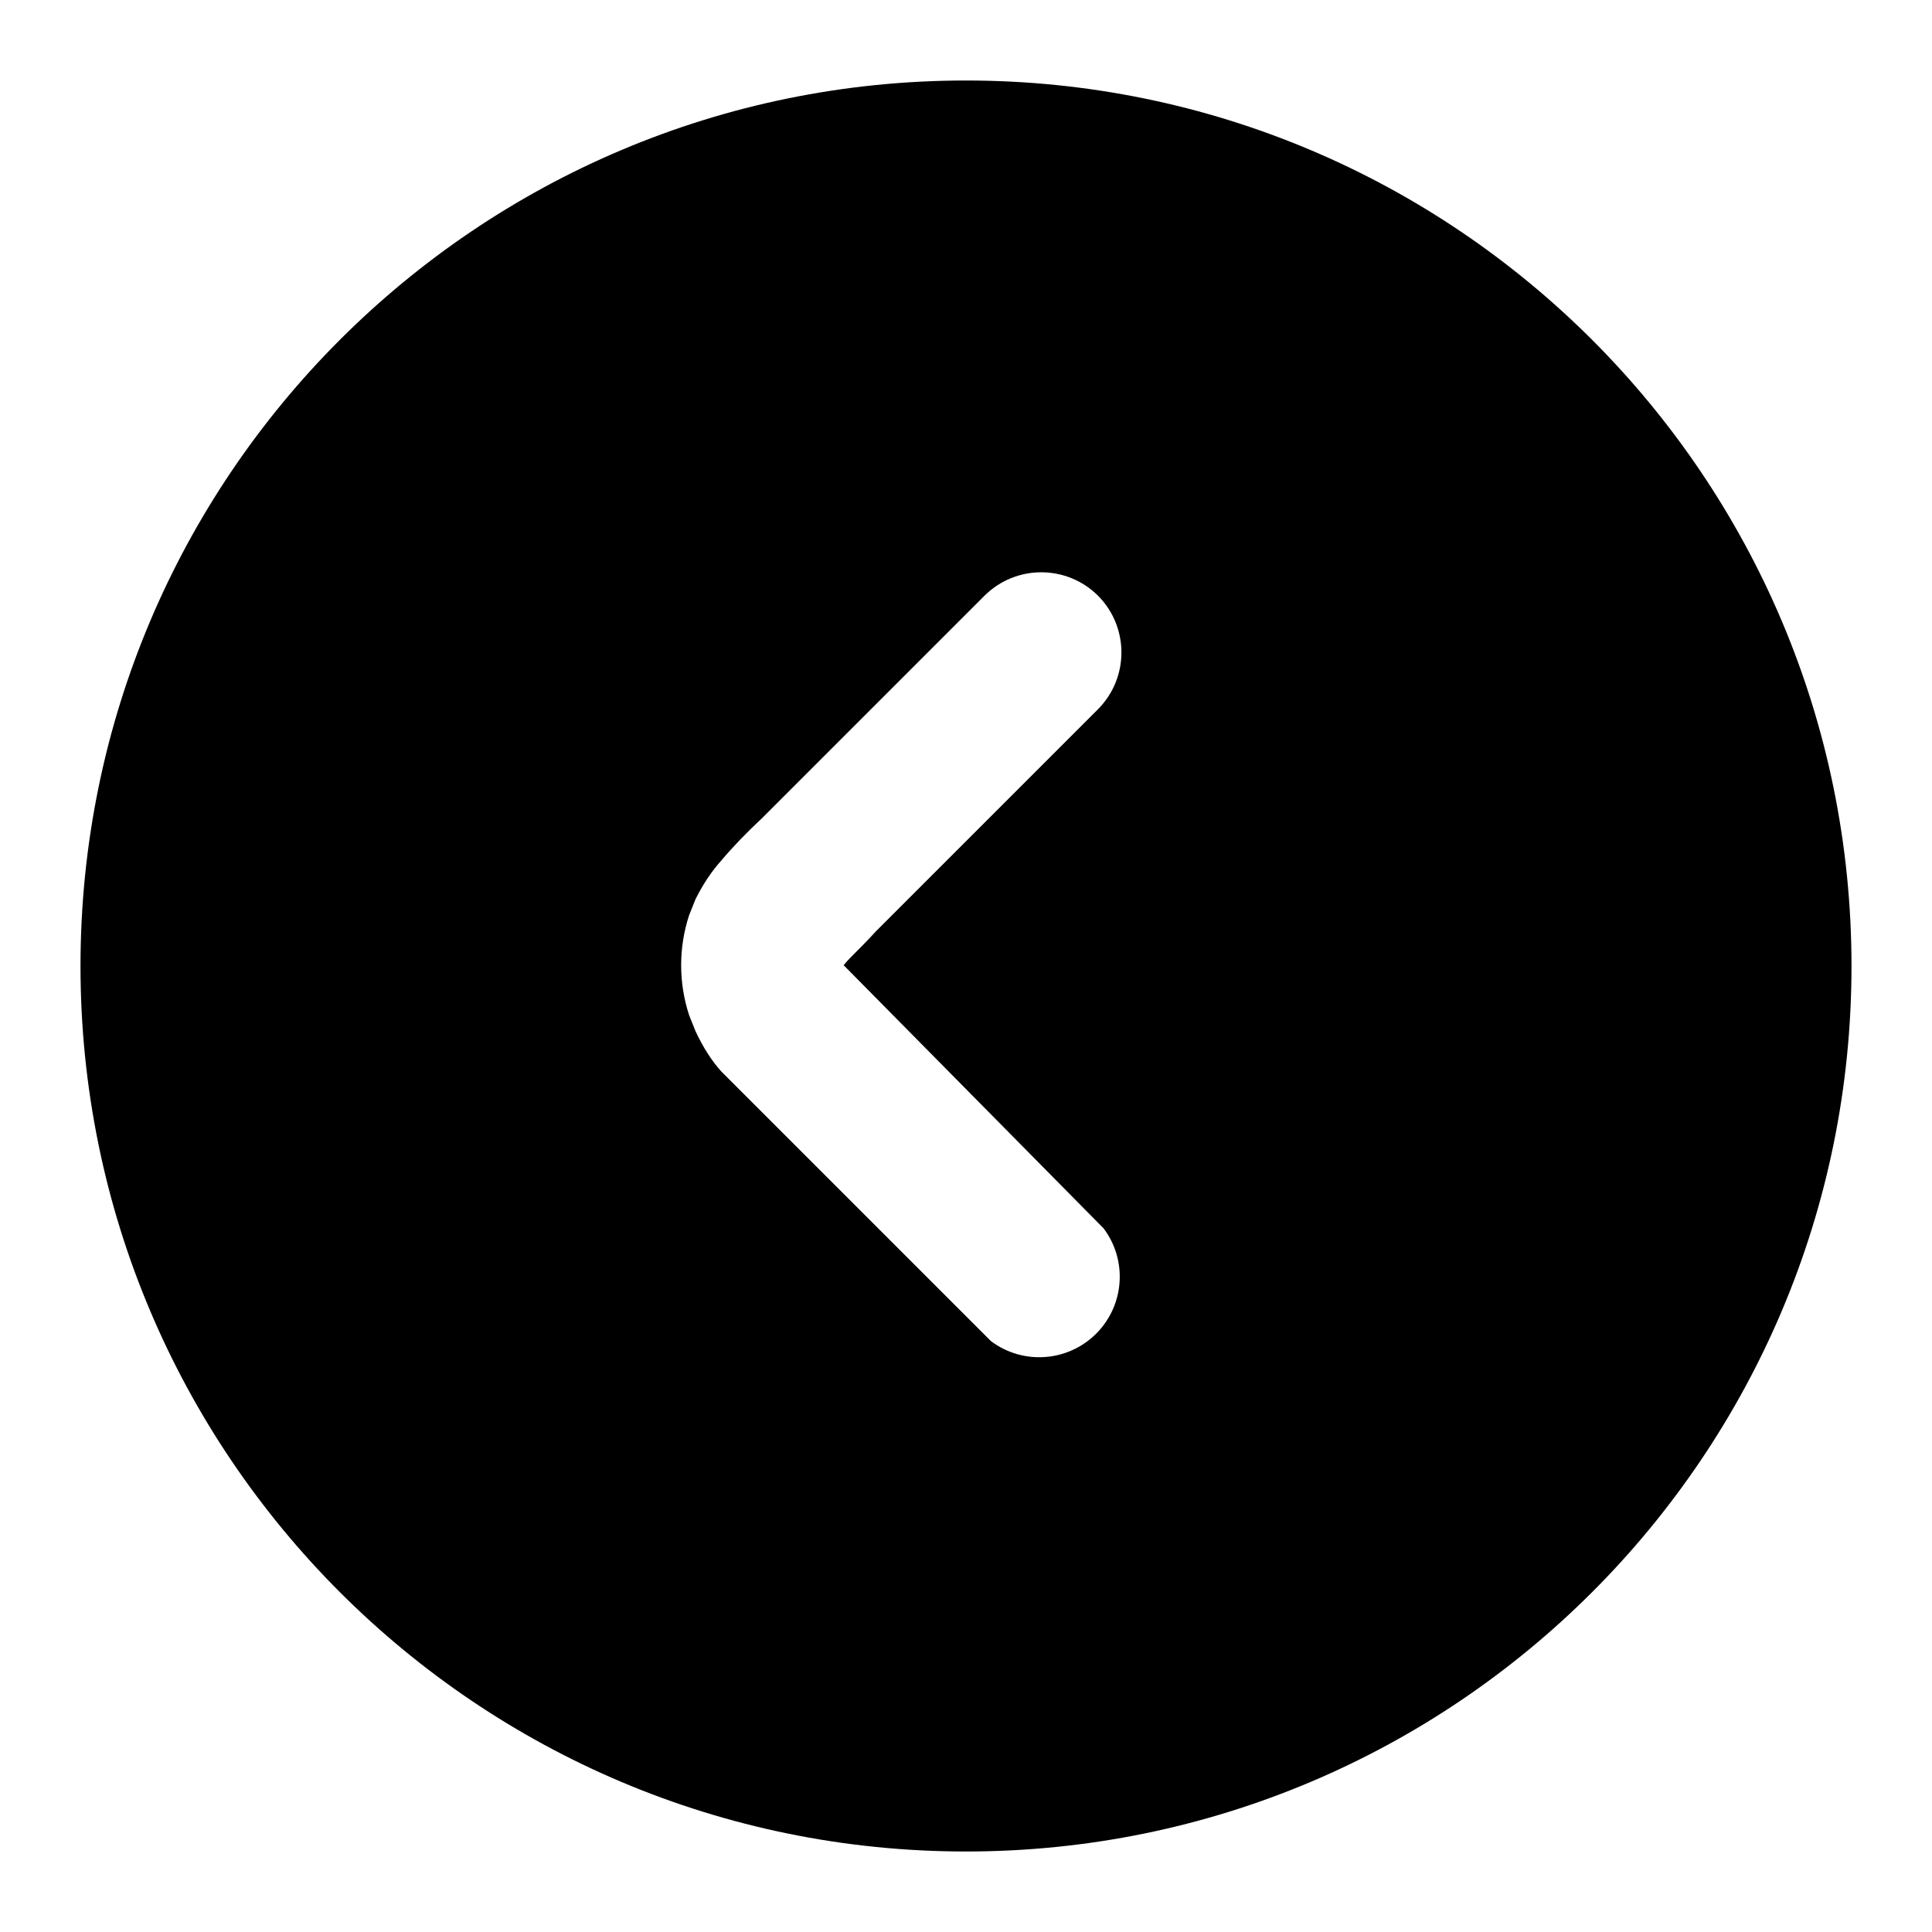
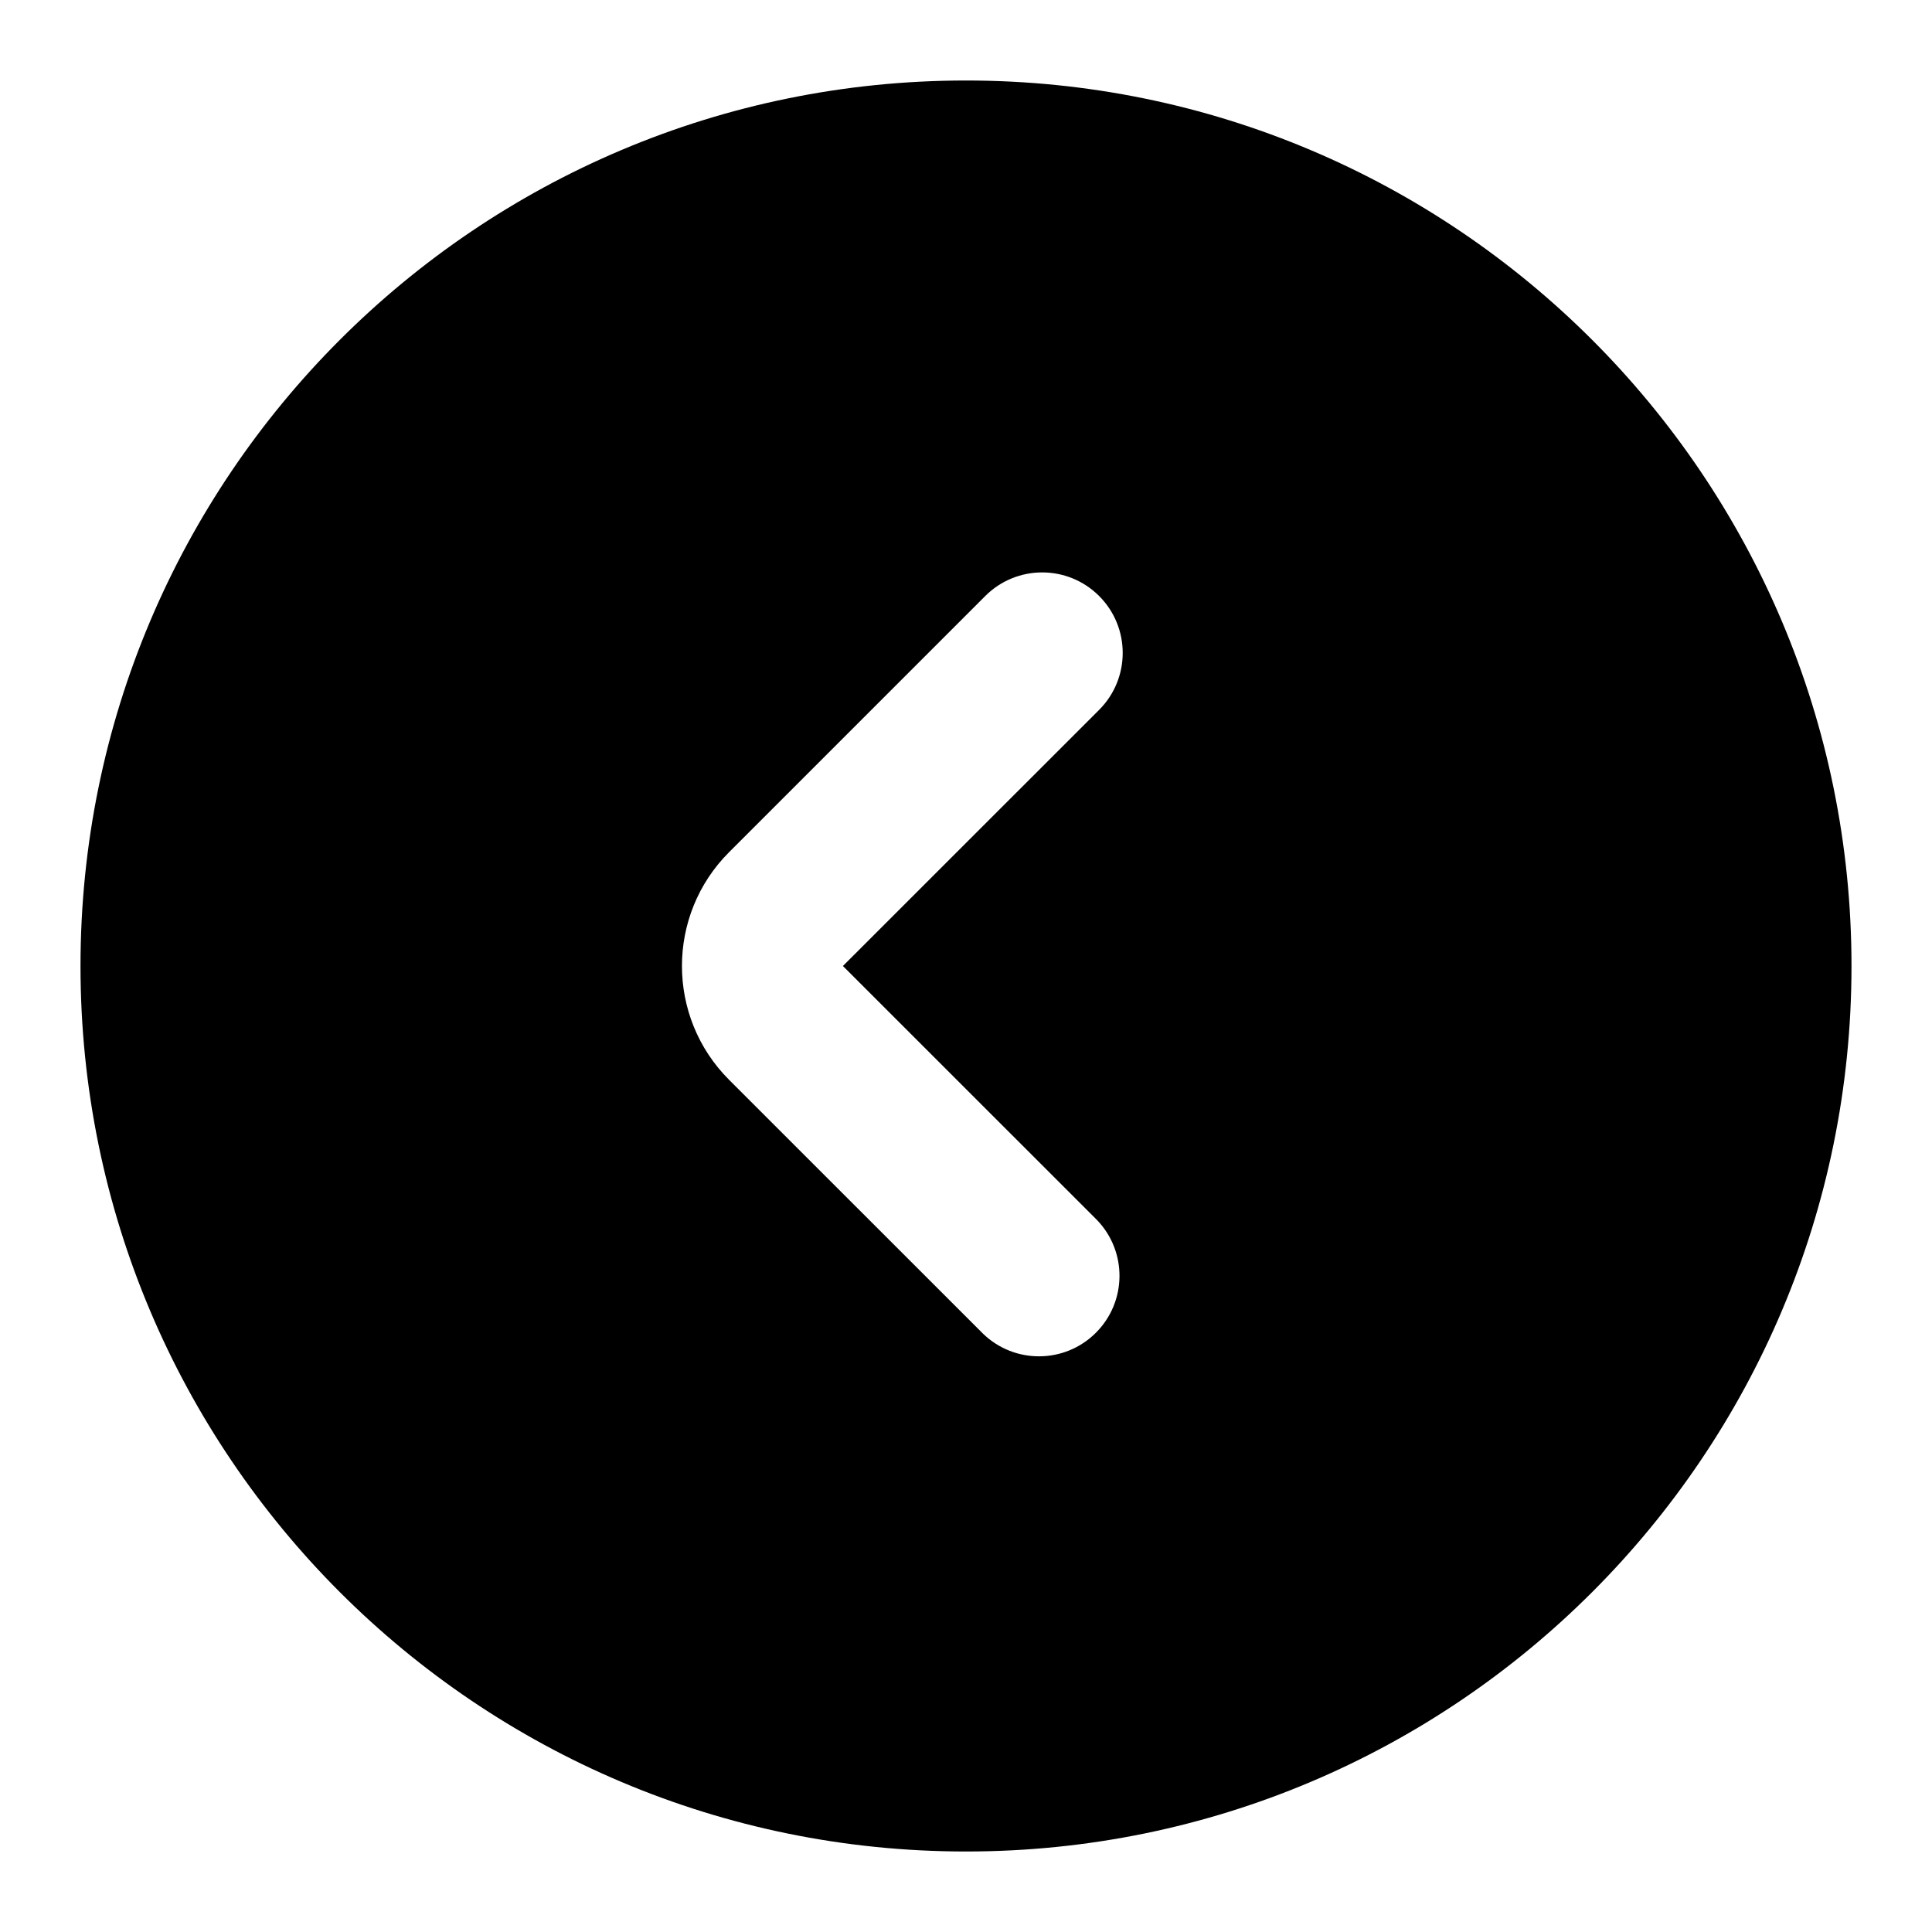
<svg xmlns="http://www.w3.org/2000/svg" viewBox="0 0 24 24" width="24" height="24">
-   <path fill-rule="evenodd" d="M12 1a11 11 0 1 1 0 22 11 11 0 0 1 0-22M13.64 7.4A1 1 0 0 0 12.23 7.4L9.47 10.16Q9.17 10.44 8.96 10.69Q8.78 10.89 8.64 11.17L8.56 11.37A2 2 0 0 0 8.56 12.61L8.64 12.81Q8.78 13.11 8.96 13.31L12.31 16.66A1 1 0 0 0 13.71 15.26L10.48 11.99C10.56 11.89 10.68 11.79 10.88 11.57L13.64 8.81A1 1 0 0 0 13.64 7.4" clip-rule="evenodd" />
+   <path d="M1 12a11 11 0 1 0 22 0a11 11 0 1 0 -22 0ZM13.654 8.818L10.471 12L13.626 15.154A1 1 0 0 1 12.212 16.568L9.057 13.414A2 2 0 0 1 9.057 10.586L12.239 7.404A1 1 0 0 1 13.654 8.818Z" />
</svg>
